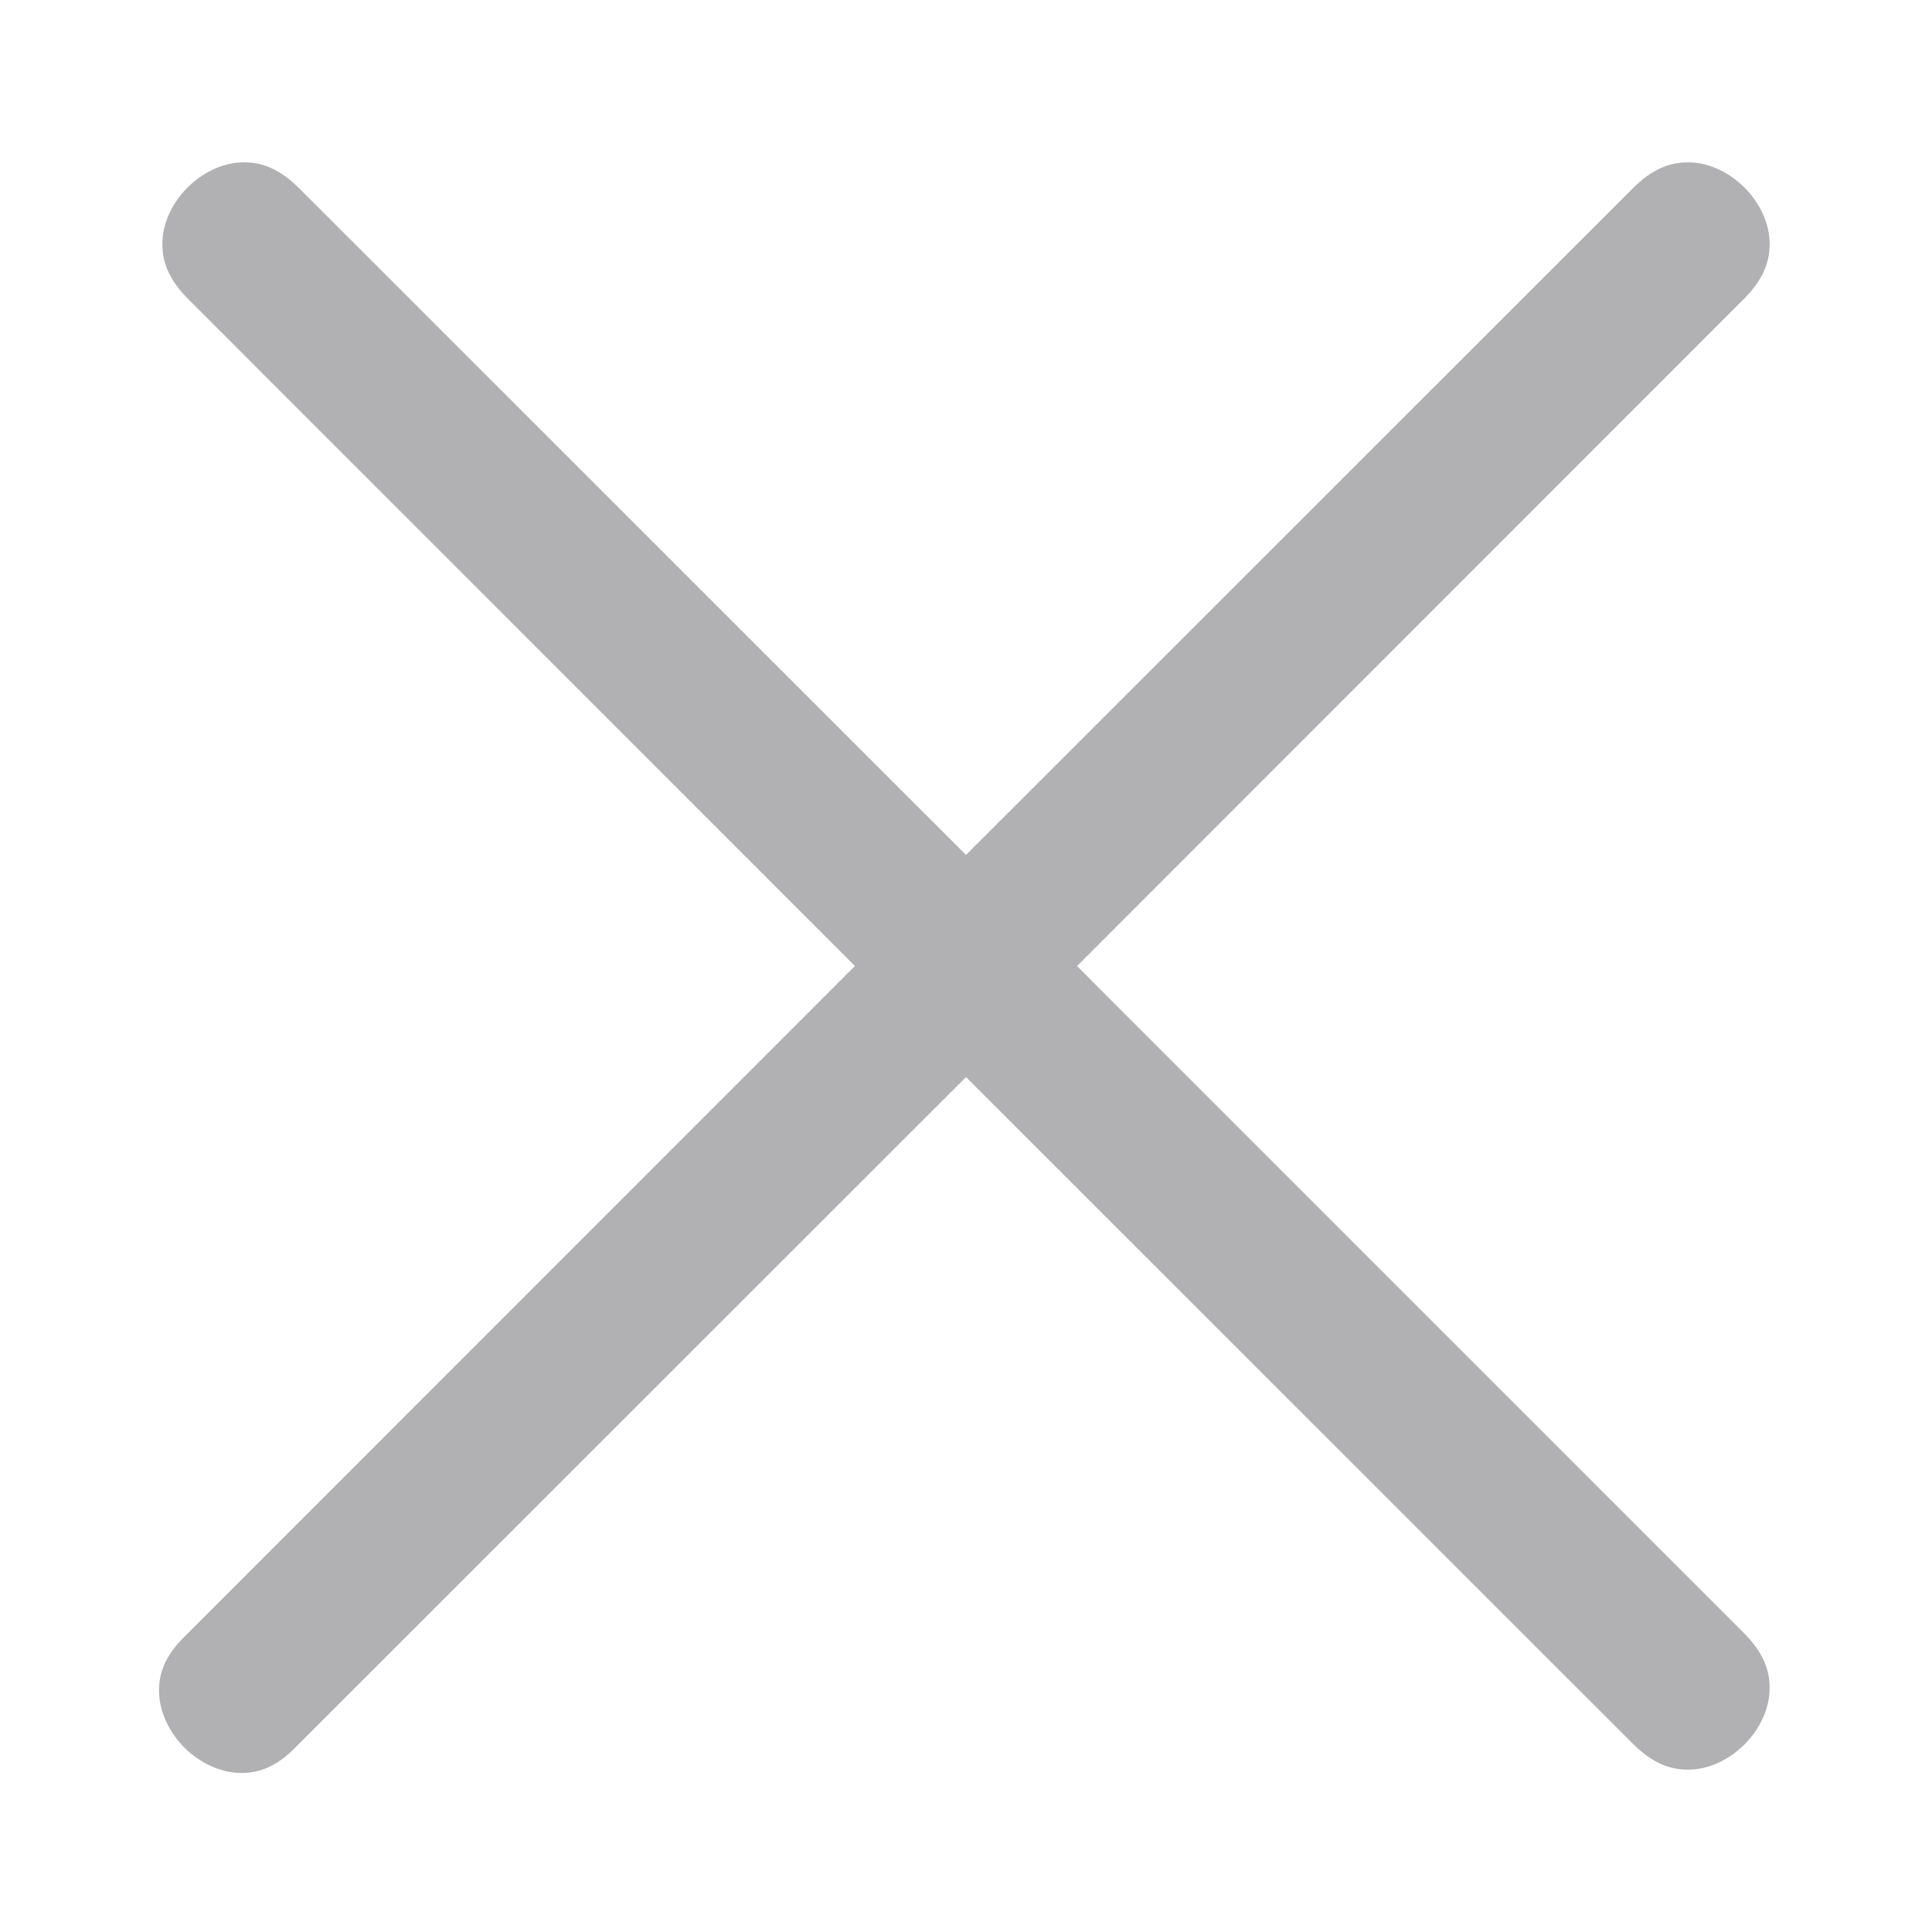
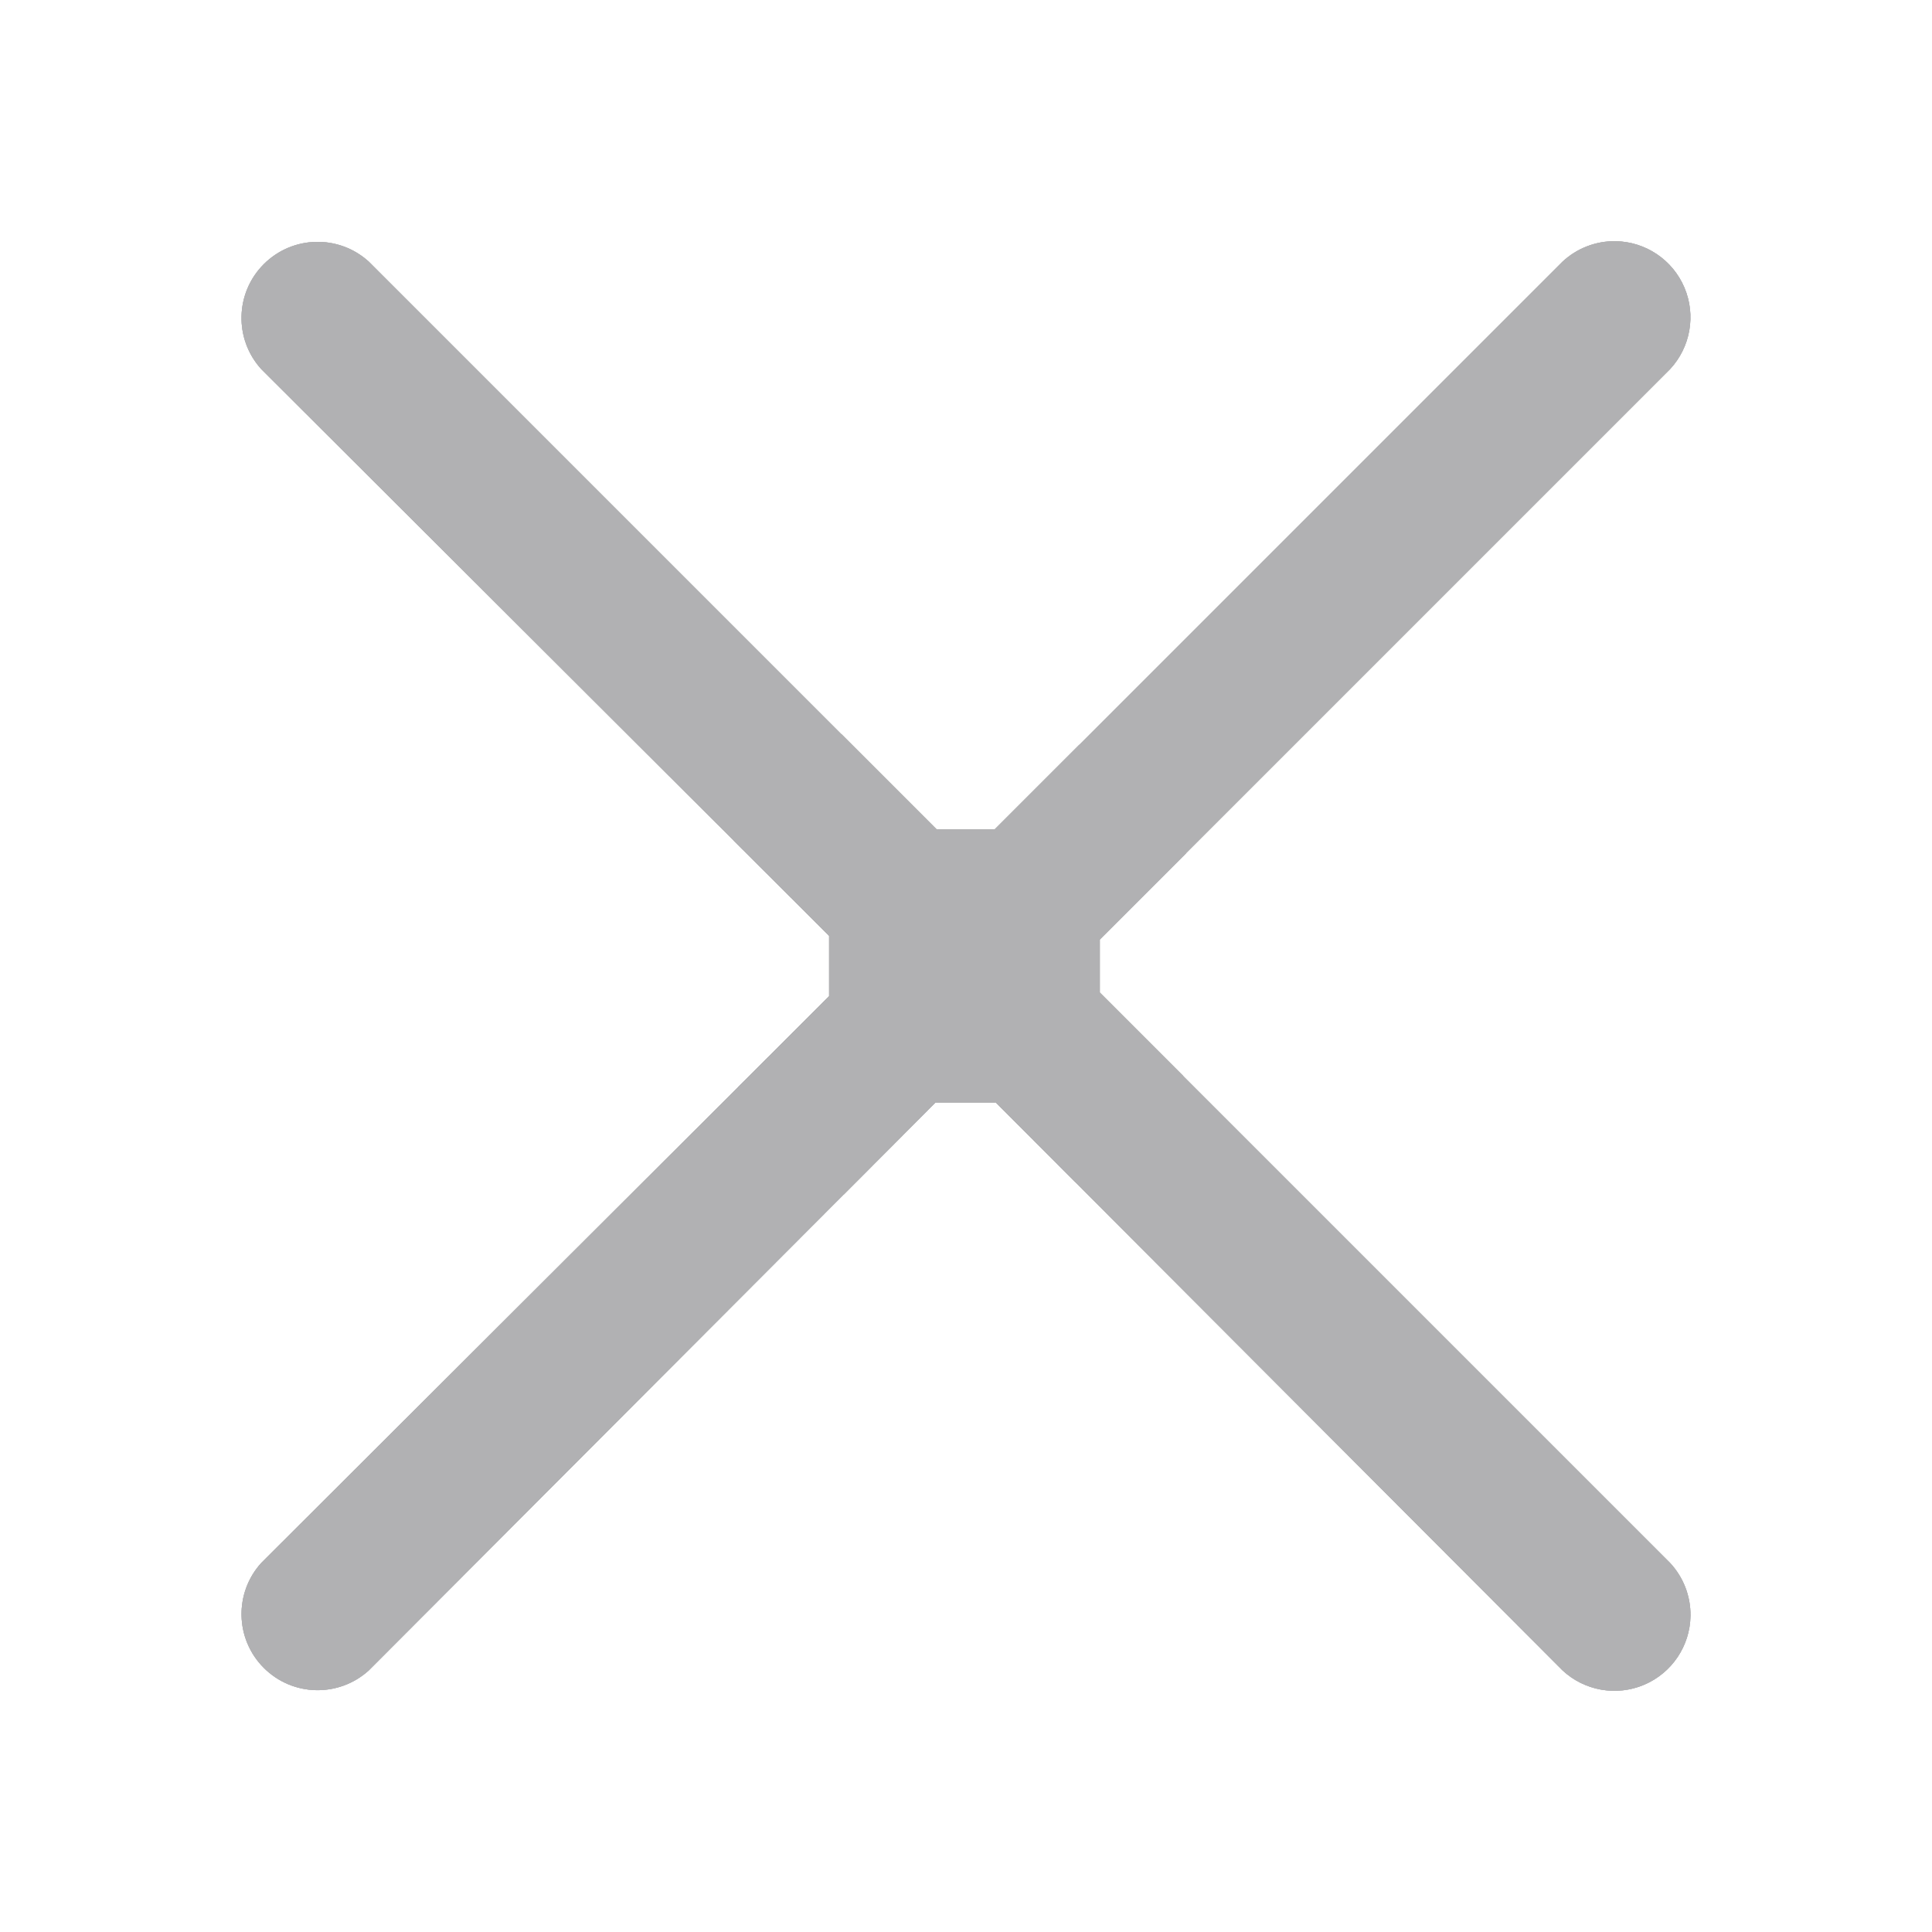
- <svg xmlns="http://www.w3.org/2000/svg" width="16" height="16" viewBox="0 0 16 16" version="1.1" id="svg4">
-   <defs id="defs8" />
-   <path id="path2" d="M 1.982 1.346 C 1.83 1.356 1.673 1.433 1.553 1.553 C 1.433 1.673 1.356 1.83 1.346 1.982 C 1.336 2.135 1.378 2.29 1.545 2.463 L 7.08 8 L 1.539 13.543 L 1.537 13.545 C 1.356 13.719 1.31 13.876 1.318 14.031 C 1.326 14.186 1.404 14.349 1.527 14.473 C 1.651 14.596 1.814 14.674 1.969 14.682 C 2.124 14.69 2.281 14.644 2.455 14.463 L 2.457 14.461 L 8 8.92 L 13.537 14.455 C 13.71 14.622 13.865 14.664 14.018 14.654 C 14.17 14.644 14.327 14.567 14.447 14.447 C 14.567 14.327 14.644 14.17 14.654 14.018 C 14.664 13.865 14.622 13.71 14.455 13.537 L 9.166 8.248 L 8.92 8 L 14.455 2.463 C 14.622 2.29 14.664 2.135 14.654 1.982 C 14.644 1.83 14.567 1.673 14.447 1.553 C 14.327 1.433 14.17 1.356 14.018 1.346 C 13.865 1.336 13.71 1.378 13.537 1.545 L 8 7.08 L 2.463 1.545 C 2.29 1.378 2.135 1.336 1.982 1.346 z " style="fill:#b1b1b3;fill-opacity:1" />
+ <svg xmlns="http://www.w3.org/2000/svg" width="20" height="20" viewBox="0 0 20 20" version="1.1" id="svg4">
+   <defs id="defs8">
+     <clipPath id="a" style="fill:url(#linearGradient1328);fill-opacity:1">
+       <path d="m 12.71,8 c 0,0 3.99,0 3.99,0 0,0 0.3,-0.3 0.3,-0.3 0,0 0,-3.99 0,-3.99 A 0.5,0.5 0 0 0 16.15,3.36 c 0,0 -1.46,1.46 -1.46,1.46 A 6.95,6.95 0 0 0 10,3.01 c -3.86,0 -7,3.14 -7,7 0,3.86 3.14,7 7,7 a 6.97,6.97 0 0 0 6.97,-6.32 0.63,0.63 0 0 0 -0.56,-0.68 0.64,0.64 0 0 0 -0.68,0.56 5.73,5.73 0 0 1 -5.72,5.19 5.76,5.76 0 0 1 -5.75,-5.75 5.76,5.76 0 0 1 5.75,-5.75 c 1.44,0 2.78,0.53 3.81,1.45 0,0 -1.45,1.45 -1.45,1.45 a 0.5,0.5 0 0 0 0.35,0.85 z" id="path7" style="fill:url(#linearGradient1328);fill-opacity:1" />
+     </clipPath>
+     <clipPath id="clipPath2517" style="fill:url(#linearGradient1328);fill-opacity:1">
+       <path d="m 12.71,8 c 0,0 3.99,0 3.99,0 0,0 0.3,-0.3 0.3,-0.3 0,0 0,-3.99 0,-3.99 A 0.5,0.5 0 0 0 16.15,3.36 c 0,0 -1.46,1.46 -1.46,1.46 A 6.95,6.95 0 0 0 10,3.01 c -3.86,0 -7,3.14 -7,7 0,3.86 3.14,7 7,7 a 6.97,6.97 0 0 0 6.97,-6.32 0.63,0.63 0 0 0 -0.56,-0.68 0.64,0.64 0 0 0 -0.68,0.56 5.73,5.73 0 0 1 -5.72,5.19 5.76,5.76 0 0 1 -5.75,-5.75 5.76,5.76 0 0 1 5.75,-5.75 c 1.44,0 2.78,0.53 3.81,1.45 0,0 -1.45,1.45 -1.45,1.45 a 0.5,0.5 0 0 0 0.35,0.85 z" id="path2515" style="fill:url(#linearGradient1328);fill-opacity:1" />
+     </clipPath>
+     <defs id="defs10" style="fill:url(#linearGradient1328);fill-opacity:1">
+       <clipPath id="clipPath920" style="fill:url(#linearGradient1328);fill-opacity:1">
+         <path d="m 12.71,8 c 0,0 3.99,0 3.99,0 0,0 0.3,-0.3 0.3,-0.3 0,0 0,-3.99 0,-3.99 A 0.5,0.5 0 0 0 16.15,3.36 c 0,0 -1.46,1.46 -1.46,1.46 A 6.95,6.95 0 0 0 10,3.01 c -3.86,0 -7,3.14 -7,7 0,3.86 3.14,7 7,7 a 6.97,6.97 0 0 0 6.97,-6.32 0.63,0.63 0 0 0 -0.56,-0.68 0.64,0.64 0 0 0 -0.68,0.56 5.73,5.73 0 0 1 -5.72,5.19 5.76,5.76 0 0 1 -5.75,-5.75 5.76,5.76 0 0 1 5.75,-5.75 c 1.44,0 2.78,0.53 3.81,1.45 0,0 -1.45,1.45 -1.45,1.45 a 0.5,0.5 0 0 0 0.35,0.85 z" id="path918" style="fill:url(#linearGradient1328);fill-opacity:1" />
+       </clipPath>
+     </defs>
+     <clipPath id="g">
+       <path d="m 11.11,9.78 c 0,0 4.72,-4.72 4.72,-4.72 A 0.63,0.63 0 0 0 15.38,4 0.63,0.63 0 0 0 14.94,4.17 c 0,0 -4.7,4.7 -4.7,4.7 0,0 -0.48,0 -0.48,0 0,0 -4.7,-4.7 -4.7,-4.7 A 0.63,0.63 0 0 0 4.19,4.19 0.63,0.63 0 0 0 4.17,5.06 c 0,0 4.7,4.69 4.7,4.69 0,0 0,0.5 0,0.5 0,0 -4.7,4.69 -4.7,4.69 a 0.63,0.63 0 0 0 0.89,0.89 c 0,0 4.69,-4.7 4.69,-4.7 0,0 0.5,0 0.5,0 0,0 4.69,4.7 4.69,4.7 A 0.63,0.63 0 0 0 16,15.38 0.63,0.63 0 0 0 15.83,14.94 c 0,0 -4.72,-4.72 -4.72,-4.72 0,0 0,-0.44 0,-0.44 z" id="path2" />
+     </clipPath>
+     <clipPath id="clipPath2586">
+       <path d="m 11.11,9.78 c 0,0 4.72,-4.72 4.72,-4.72 A 0.63,0.63 0 0 0 15.38,4 0.63,0.63 0 0 0 14.94,4.17 c 0,0 -4.7,4.7 -4.7,4.7 0,0 -0.48,0 -0.48,0 0,0 -4.7,-4.7 -4.7,-4.7 A 0.63,0.63 0 0 0 4.19,4.19 0.63,0.63 0 0 0 4.17,5.06 c 0,0 4.7,4.69 4.7,4.69 0,0 0,0.5 0,0.5 0,0 -4.7,4.69 -4.7,4.69 a 0.63,0.63 0 0 0 0.89,0.89 c 0,0 4.69,-4.7 4.69,-4.7 0,0 0.5,0 0.5,0 0,0 4.69,4.7 4.69,4.7 A 0.63,0.63 0 0 0 16,15.38 0.63,0.63 0 0 0 15.83,14.94 c 0,0 -4.72,-4.72 -4.72,-4.72 0,0 0,-0.44 0,-0.44 z" id="path2584" />
+     </clipPath>
+     <clipPath id="g-3">
+       <path d="m 11.11,9.78 c 0,0 4.72,-4.72 4.72,-4.72 A 0.63,0.63 0 0 0 15.38,4 0.63,0.63 0 0 0 14.94,4.17 c 0,0 -4.7,4.7 -4.7,4.7 0,0 -0.48,0 -0.48,0 0,0 -4.7,-4.7 -4.7,-4.7 A 0.63,0.63 0 0 0 4.19,4.19 0.63,0.63 0 0 0 4.17,5.06 c 0,0 4.7,4.69 4.7,4.69 0,0 0,0.5 0,0.5 0,0 -4.7,4.69 -4.7,4.69 a 0.63,0.63 0 0 0 0.89,0.89 c 0,0 4.69,-4.7 4.69,-4.7 0,0 0.5,0 0.5,0 0,0 4.69,4.7 4.69,4.7 A 0.63,0.63 0 0 0 16,15.38 0.63,0.63 0 0 0 15.83,14.94 c 0,0 -4.72,-4.72 -4.72,-4.72 0,0 0,-0.44 0,-0.44 z" id="path2-6" />
+     </clipPath>
+     <clipPath id="clipPath2657">
+       <path d="m 11.11,9.78 c 0,0 4.72,-4.72 4.72,-4.72 A 0.63,0.63 0 0 0 15.38,4 0.63,0.63 0 0 0 14.94,4.17 c 0,0 -4.7,4.7 -4.7,4.7 0,0 -0.48,0 -0.48,0 0,0 -4.7,-4.7 -4.7,-4.7 A 0.63,0.63 0 0 0 4.19,4.19 0.63,0.63 0 0 0 4.17,5.06 c 0,0 4.7,4.69 4.7,4.69 0,0 0,0.5 0,0.5 0,0 -4.7,4.69 -4.7,4.69 a 0.63,0.63 0 0 0 0.89,0.89 c 0,0 4.69,-4.7 4.69,-4.7 0,0 0.5,0 0.5,0 0,0 4.69,4.7 4.69,4.7 A 0.63,0.63 0 0 0 16,15.38 0.63,0.63 0 0 0 15.83,14.94 c 0,0 -4.72,-4.72 -4.72,-4.72 0,0 0,-0.44 0,-0.44 z" id="path2655" />
+     </clipPath>
+     <clipPath id="g-2">
+       <path d="m 11.11,9.78 c 0,0 4.72,-4.72 4.72,-4.72 A 0.63,0.63 0 0 0 15.38,4 0.63,0.63 0 0 0 14.94,4.17 c 0,0 -4.7,4.7 -4.7,4.7 0,0 -0.48,0 -0.48,0 0,0 -4.7,-4.7 -4.7,-4.7 A 0.63,0.63 0 0 0 4.19,4.19 0.63,0.63 0 0 0 4.17,5.06 c 0,0 4.7,4.69 4.7,4.69 0,0 0,0.5 0,0.5 0,0 -4.7,4.69 -4.7,4.69 a 0.63,0.63 0 0 0 0.89,0.89 c 0,0 4.69,-4.7 4.69,-4.7 0,0 0.5,0 0.5,0 0,0 4.69,4.7 4.69,4.7 A 0.63,0.63 0 0 0 16,15.38 0.63,0.63 0 0 0 15.83,14.94 c 0,0 -4.72,-4.72 -4.72,-4.72 0,0 0,-0.44 0,-0.44 z" id="path2-9" />
+     </clipPath>
+     <clipPath id="clipPath2733">
+       <path d="m 11.11,9.78 c 0,0 4.72,-4.72 4.72,-4.72 A 0.63,0.63 0 0 0 15.38,4 0.63,0.63 0 0 0 14.94,4.17 c 0,0 -4.7,4.7 -4.7,4.7 0,0 -0.48,0 -0.48,0 0,0 -4.7,-4.7 -4.7,-4.7 A 0.63,0.63 0 0 0 4.19,4.19 0.63,0.63 0 0 0 4.17,5.06 c 0,0 4.7,4.69 4.7,4.69 0,0 0,0.5 0,0.5 0,0 -4.7,4.69 -4.7,4.69 a 0.63,0.63 0 0 0 0.89,0.89 c 0,0 4.69,-4.7 4.69,-4.7 0,0 0.5,0 0.5,0 0,0 4.69,4.7 4.69,4.7 A 0.63,0.63 0 0 0 16,15.38 0.63,0.63 0 0 0 15.83,14.94 c 0,0 -4.72,-4.72 -4.72,-4.72 0,0 0,-0.44 0,-0.44 z" id="path2731" />
+     </clipPath>
+   </defs>
+   <g clip-path="url(#g)" id="g153" style="fill:none;fill-opacity:1;stroke:#b1b1b3;stroke-opacity:1" transform="matrix(1.250564,0,0,1.250564,-2.509114,-2.505375)">
+     <path stroke="context-fill" stroke-width="4" d="m 3.5,3.438 c 0,0 12.813,13.063 12.813,13.063" fill="none" id="path151" style="fill:none;fill-opacity:1;stroke:#b1b1b3;stroke-opacity:1" />
+   </g>
+   <g clip-path="url(#g)" id="g157" style="fill:none;fill-opacity:1;stroke:#b1b1b3;stroke-opacity:1" transform="matrix(1.250564,0,0,1.250564,-2.509114,-2.505375)">
+     <path stroke="context-fill" stroke-width="4" d="m 3.375,16.375 c 0,0 13.063,-12.813 13.063,-12.813" fill="none" id="path155" style="fill:none;fill-opacity:1;stroke:#b1b1b3;stroke-opacity:1" />
+   </g>
+   <g clip-path="url(#g-3)" id="g153-5" style="fill:none;fill-opacity:1;stroke:#b1b1b3;stroke-opacity:1" transform="matrix(1.250564,0,0,1.250564,-2.509114,-2.505375)">
+     <path stroke="context-fill" stroke-width="4" d="m 3.5,3.438 c 0,0 12.813,13.063 12.813,13.063" fill="none" id="path151-3" style="fill:none;fill-opacity:1;stroke:#b1b1b3;stroke-opacity:1" />
+   </g>
+   <g clip-path="url(#g-3)" id="g157-5" style="fill:none;fill-opacity:1;stroke:#b1b1b3;stroke-opacity:1" transform="matrix(1.250564,0,0,1.250564,-2.509114,-2.505375)">
+     <path stroke="context-fill" stroke-width="4" d="m 3.375,16.375 c 0,0 13.063,-12.813 13.063,-12.813" fill="none" id="path155-6" style="fill:none;fill-opacity:1;stroke:#b1b1b3;stroke-opacity:1" />
+   </g>
+   <g clip-path="url(#g-2)" id="g153-2" style="fill:none;fill-opacity:1;stroke:#b1b1b3;stroke-opacity:1" transform="matrix(1.250564,0,0,1.250564,-2.509114,-2.505375)">
+     <path stroke="context-fill" stroke-width="4" d="m 3.5,3.438 c 0,0 12.813,13.063 12.813,13.063" fill="none" id="path151-7" style="fill:none;fill-opacity:1;stroke:#b1b1b3;stroke-opacity:1" />
+   </g>
+   <g clip-path="url(#g-2)" id="g157-0" style="fill:none;fill-opacity:1;stroke:#b1b1b3;stroke-opacity:1" transform="matrix(1.250564,0,0,1.250564,-2.509114,-2.505375)">
+     <path stroke="context-fill" stroke-width="4" d="m 3.375,16.375 c 0,0 13.063,-12.813 13.063,-12.813" fill="none" id="path155-9" style="fill:none;fill-opacity:1;stroke:#b1b1b3;stroke-opacity:1" />
+   </g>
</svg>
